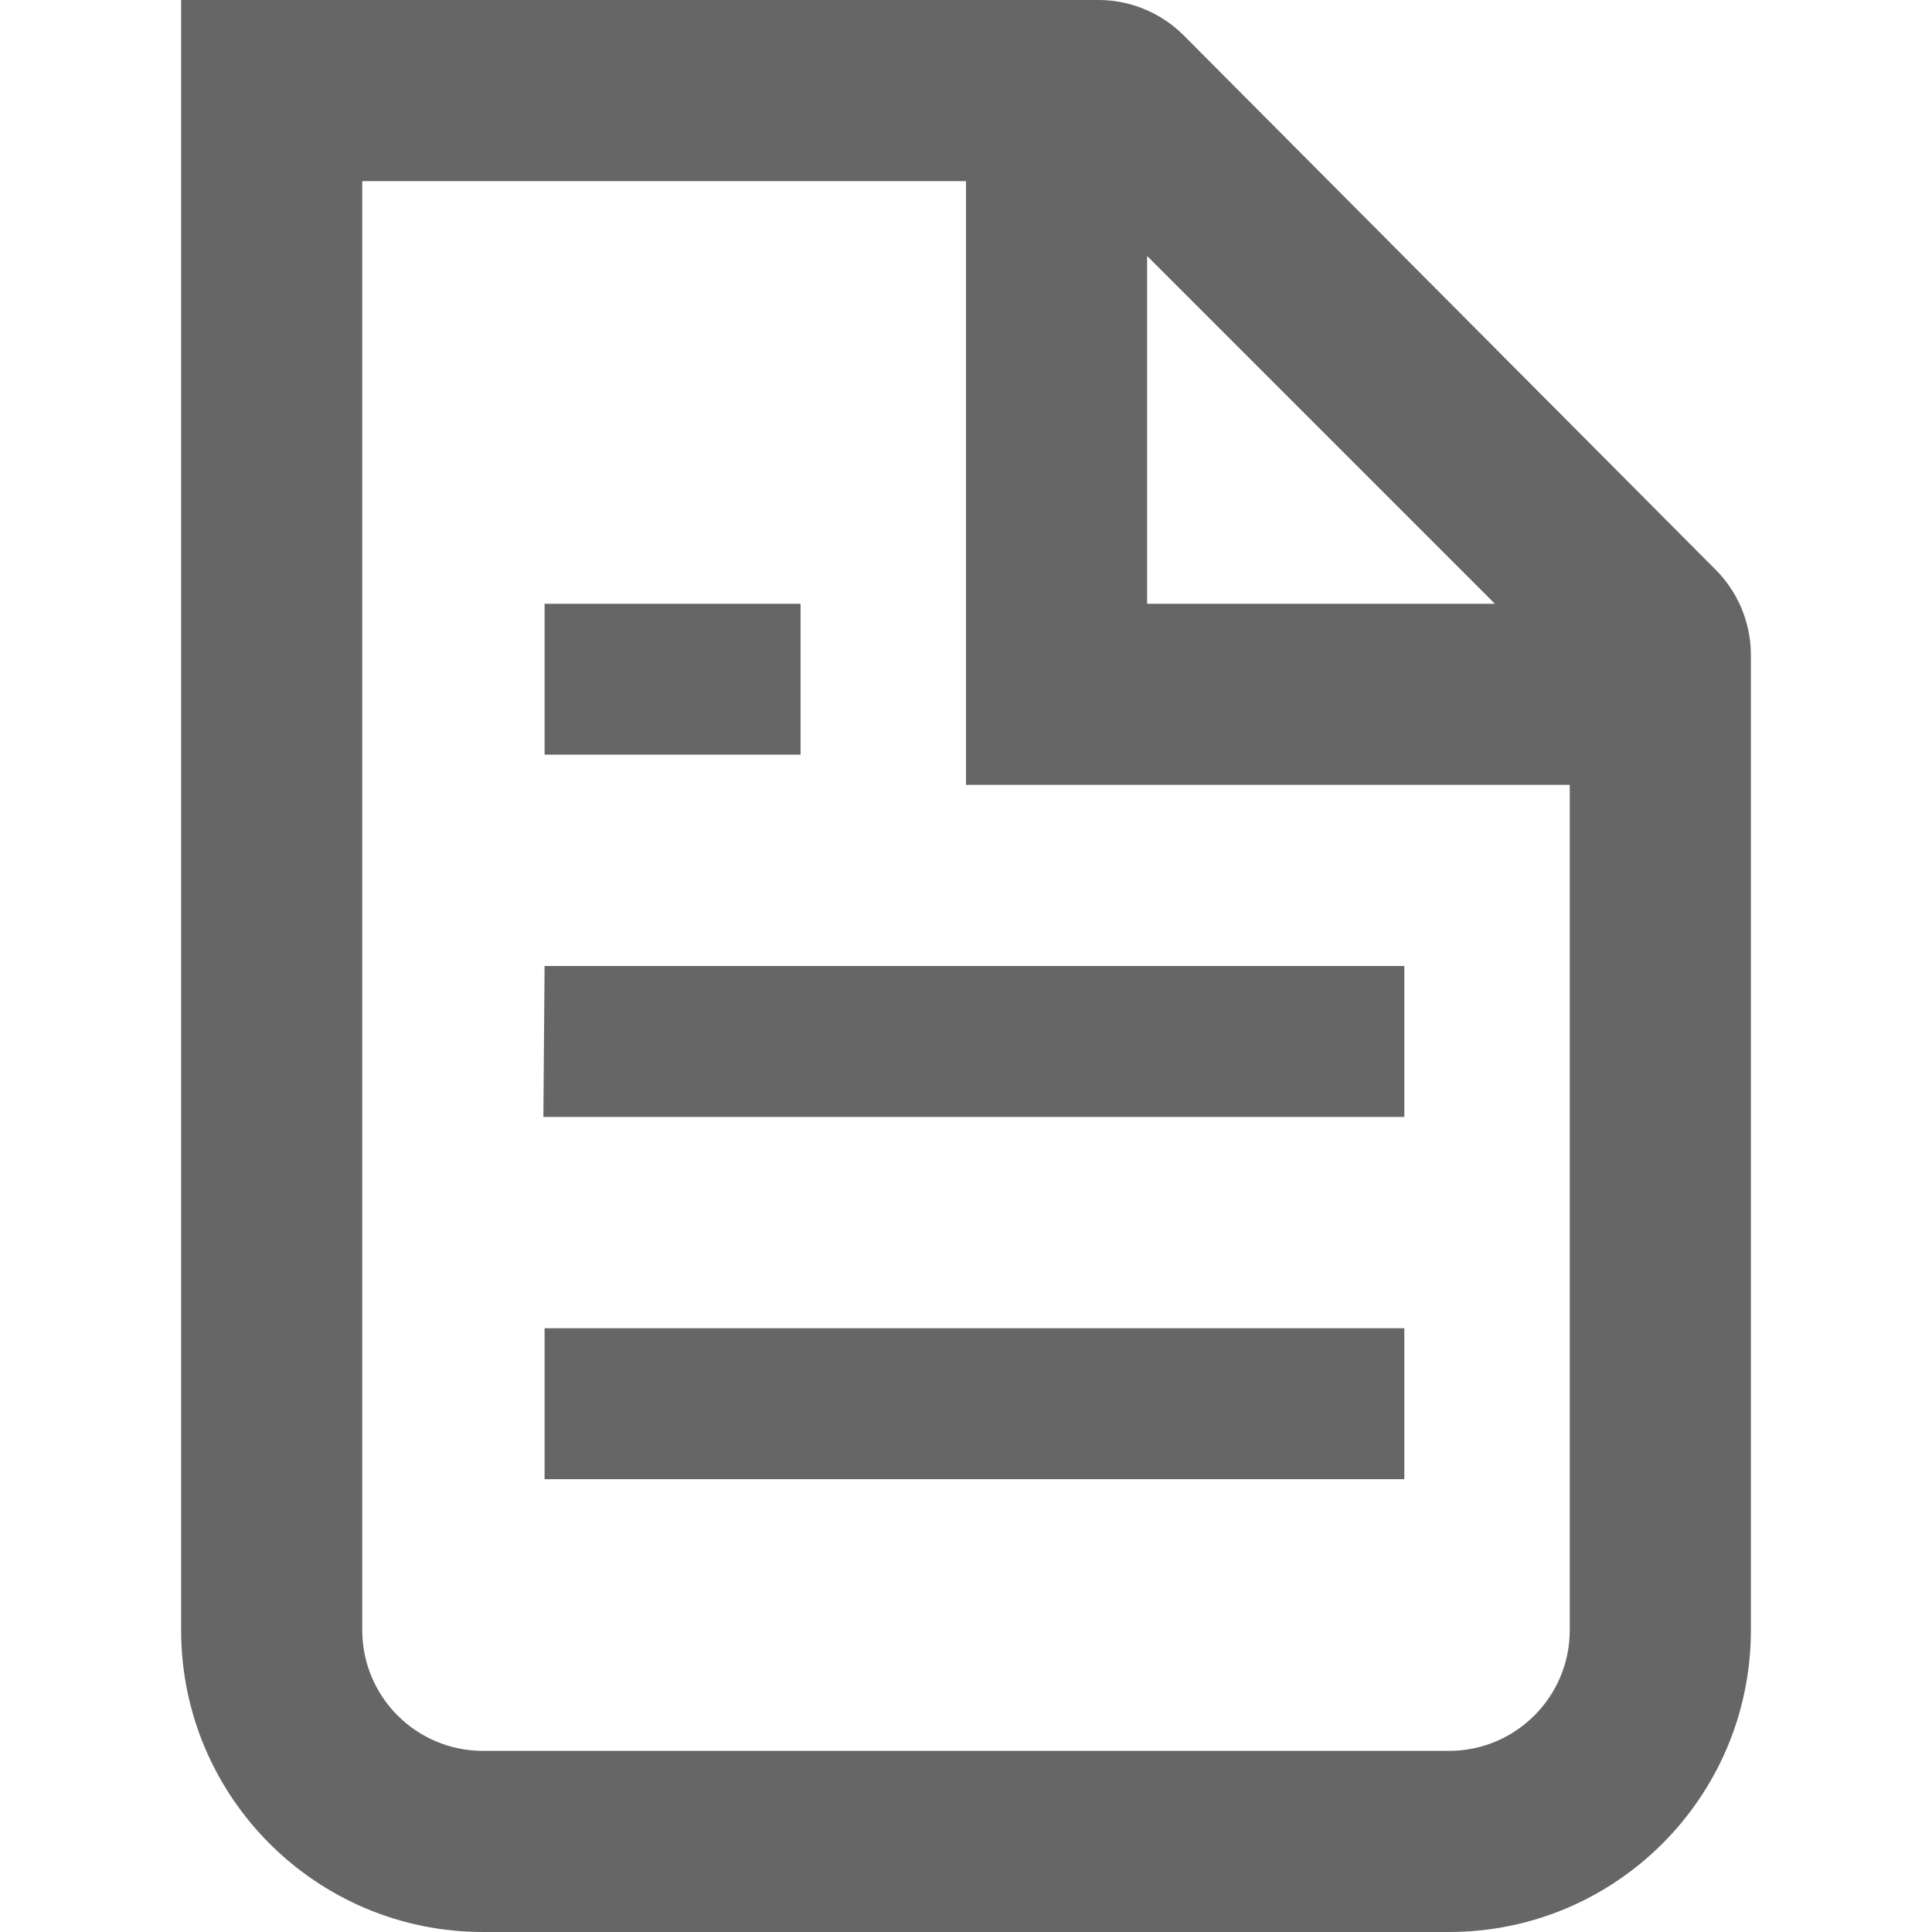
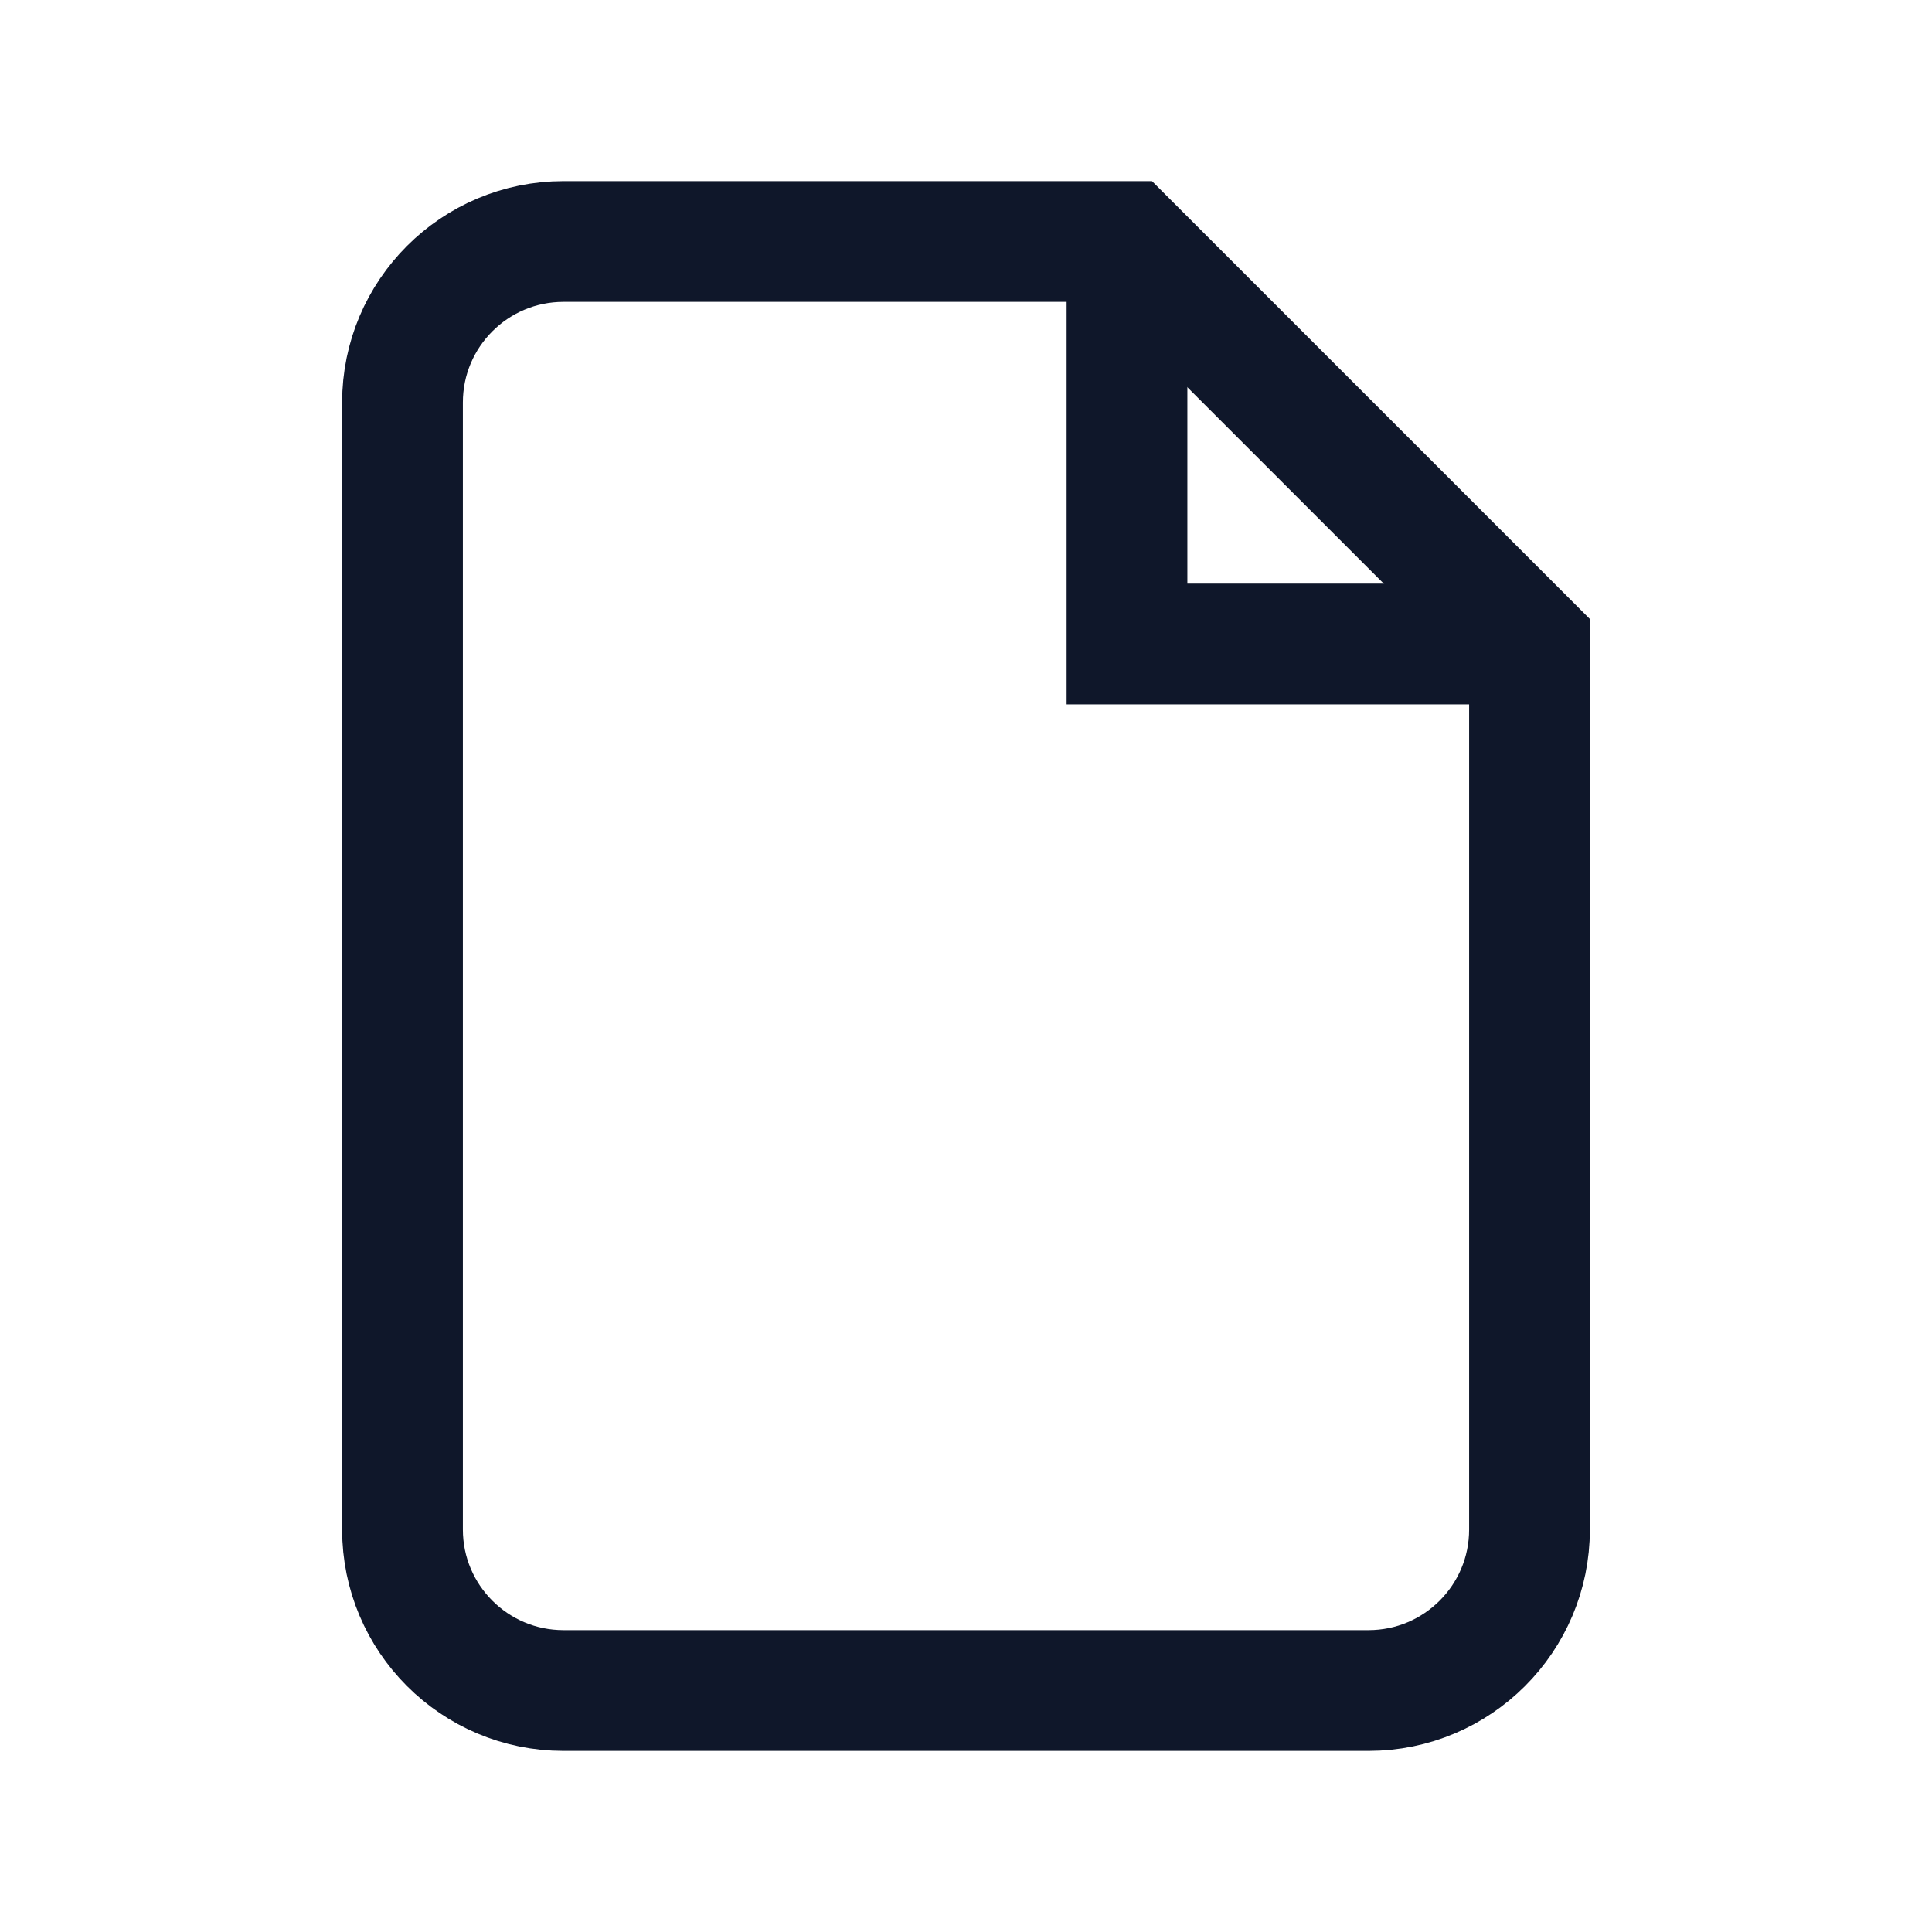
- <svg xmlns="http://www.w3.org/2000/svg" fill="none" viewBox="0 0 16 16">
-   <path d="M14.5 13.5V5.41a1 1 0 0 0-.3-.7L9.8.29A1 1 0 0 0 9.08 0H1.5v13.5A2.5 2.5 0 0 0 4 16h8a2.5 2.5 0 0 0 2.5-2.5m-1.5 0v-7H8v-5H3v12a1 1 0 0 0 1 1h8a1 1 0 0 0 1-1M9.5 5V2.12L12.38 5zM5.13 5h-.62v1.25h2.12V5zm-.62 3h7.12v1.25H4.5zm.62 3h-.62v1.25h7.12V11z" clip-rule="evenodd" fill="#666" fill-rule="evenodd" />
+ <svg xmlns="http://www.w3.org/2000/svg" viewBox="0 0 24 24" fill="none">
+   <path d="M14 3H7a2 2 0 0 0-2 2v14a2 2 0 0 0 2 2h10a2 2 0 0 0 2-2V8l-5-5Z" stroke="#0f172a" stroke-width="1.5" />
+   <path d="M14 3v5h5" stroke="#0f172a" stroke-width="1.5" />
</svg>
